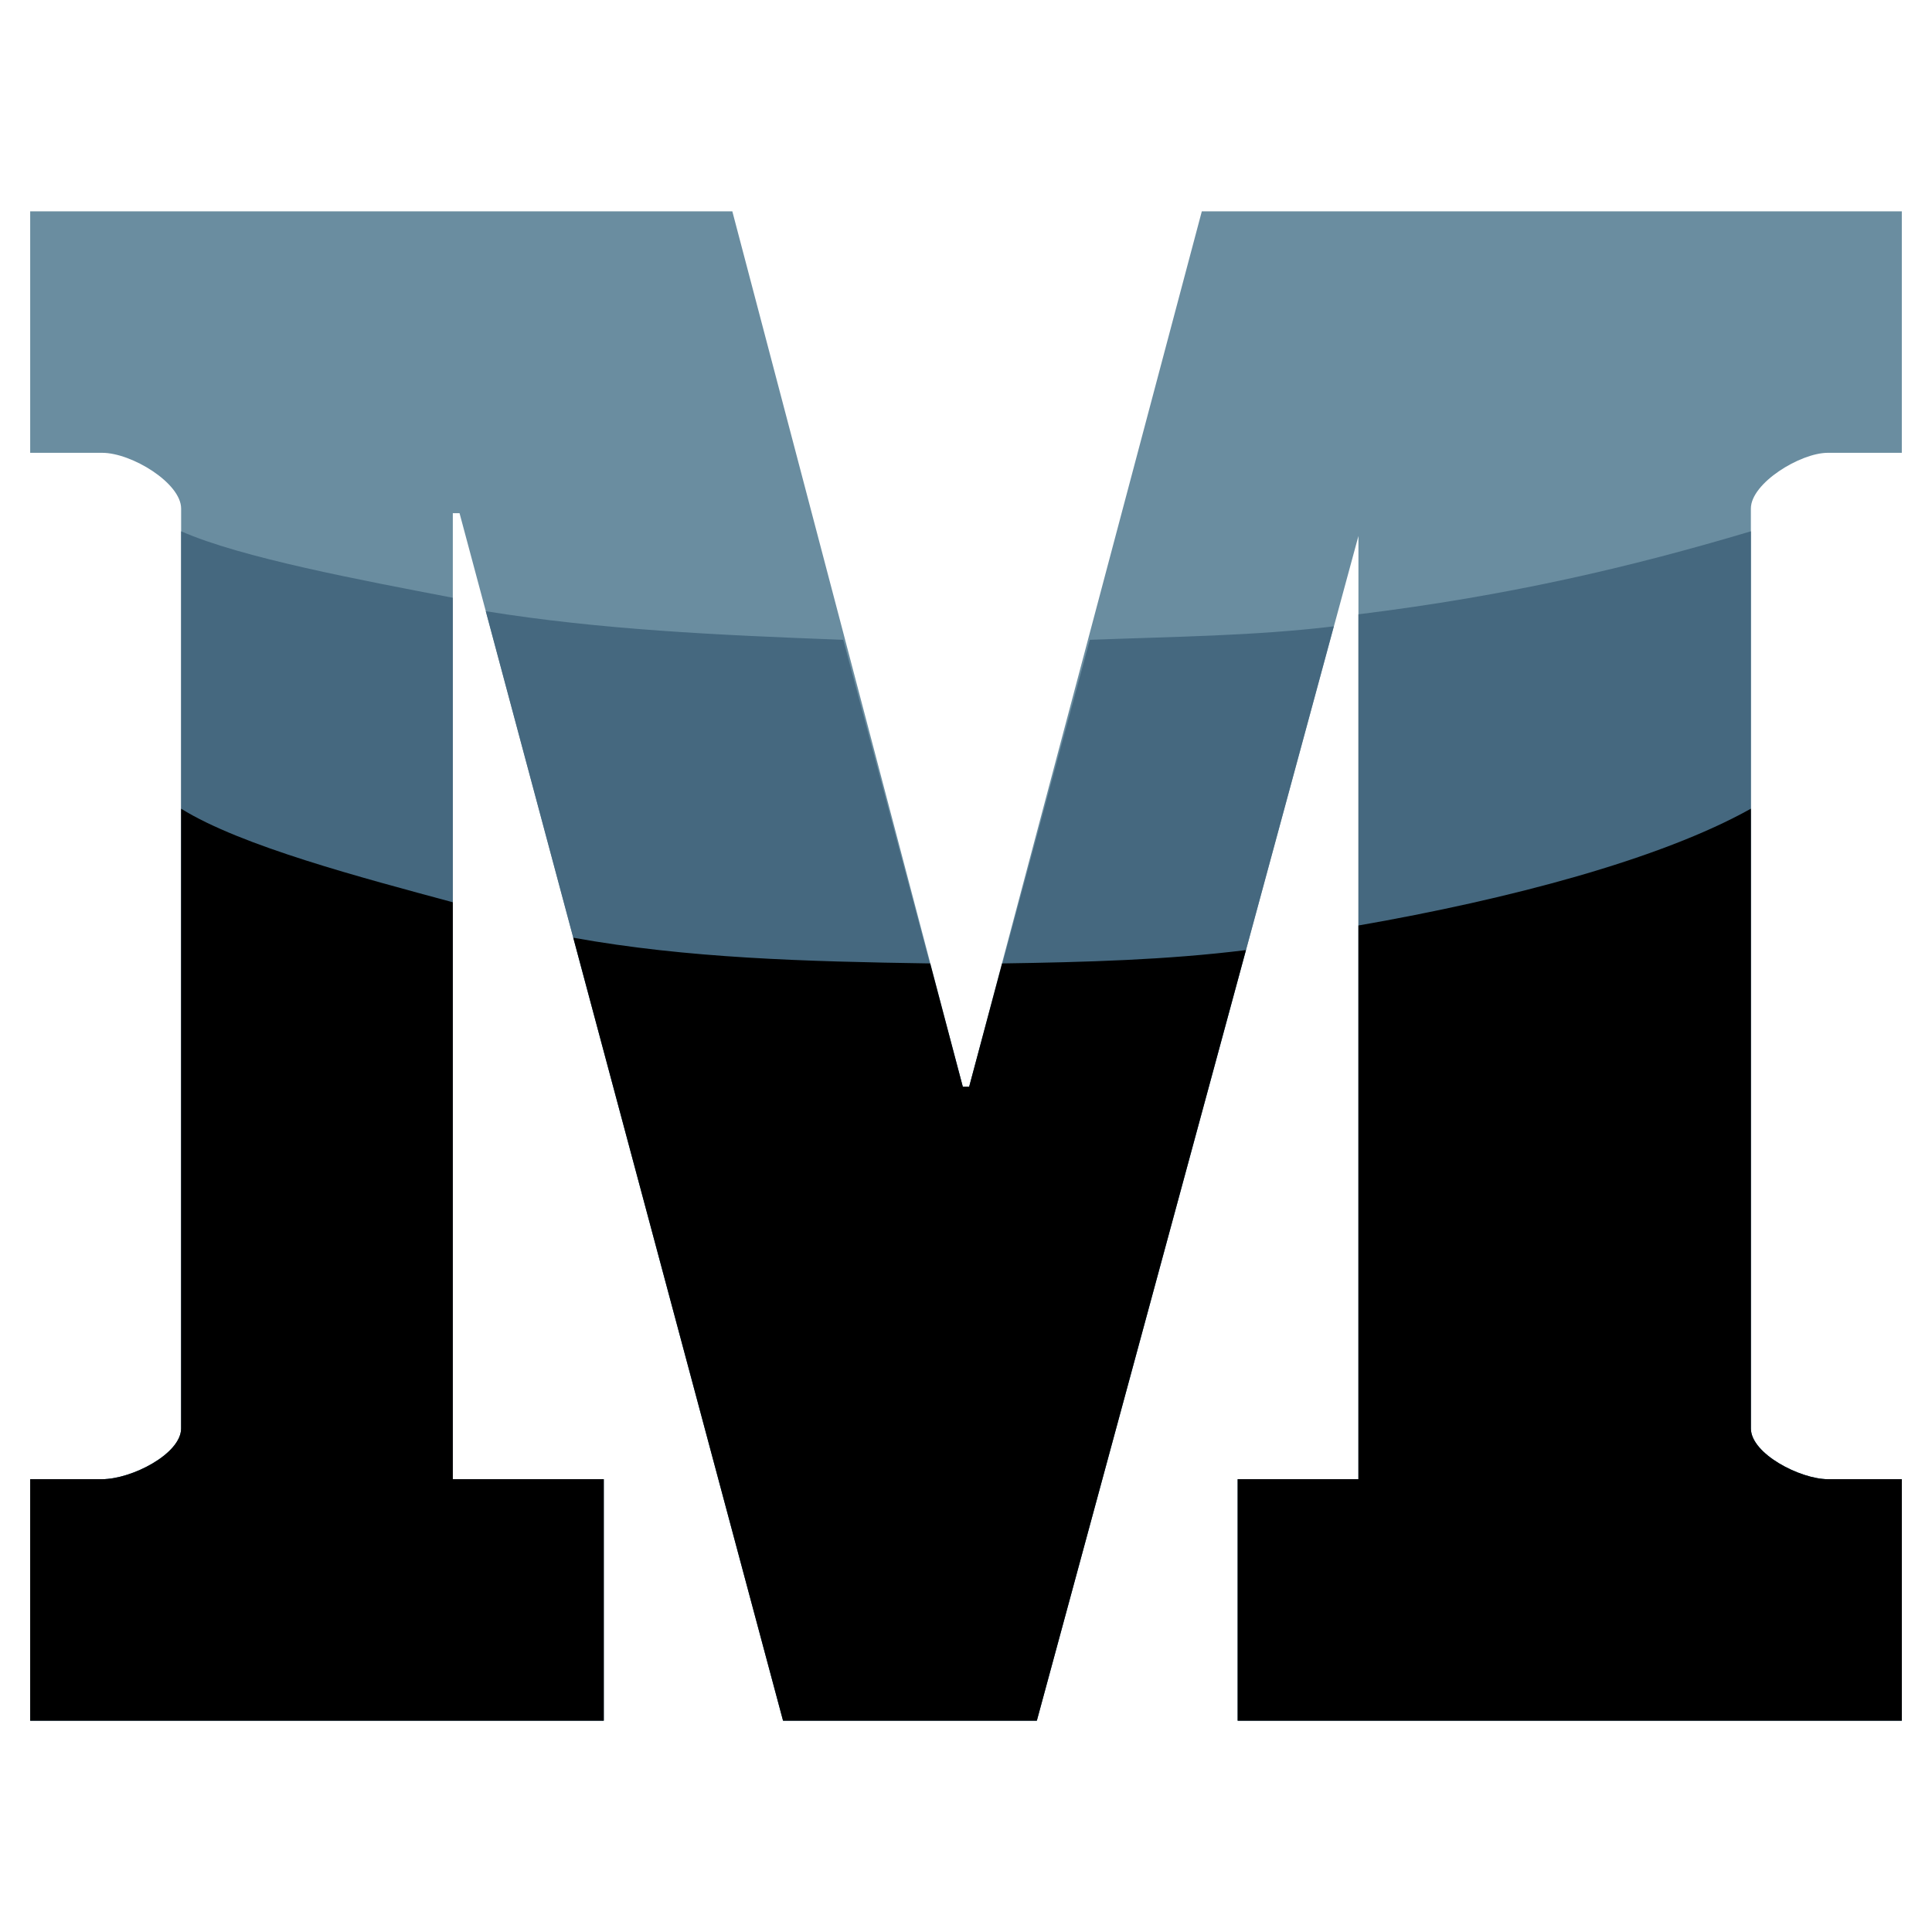
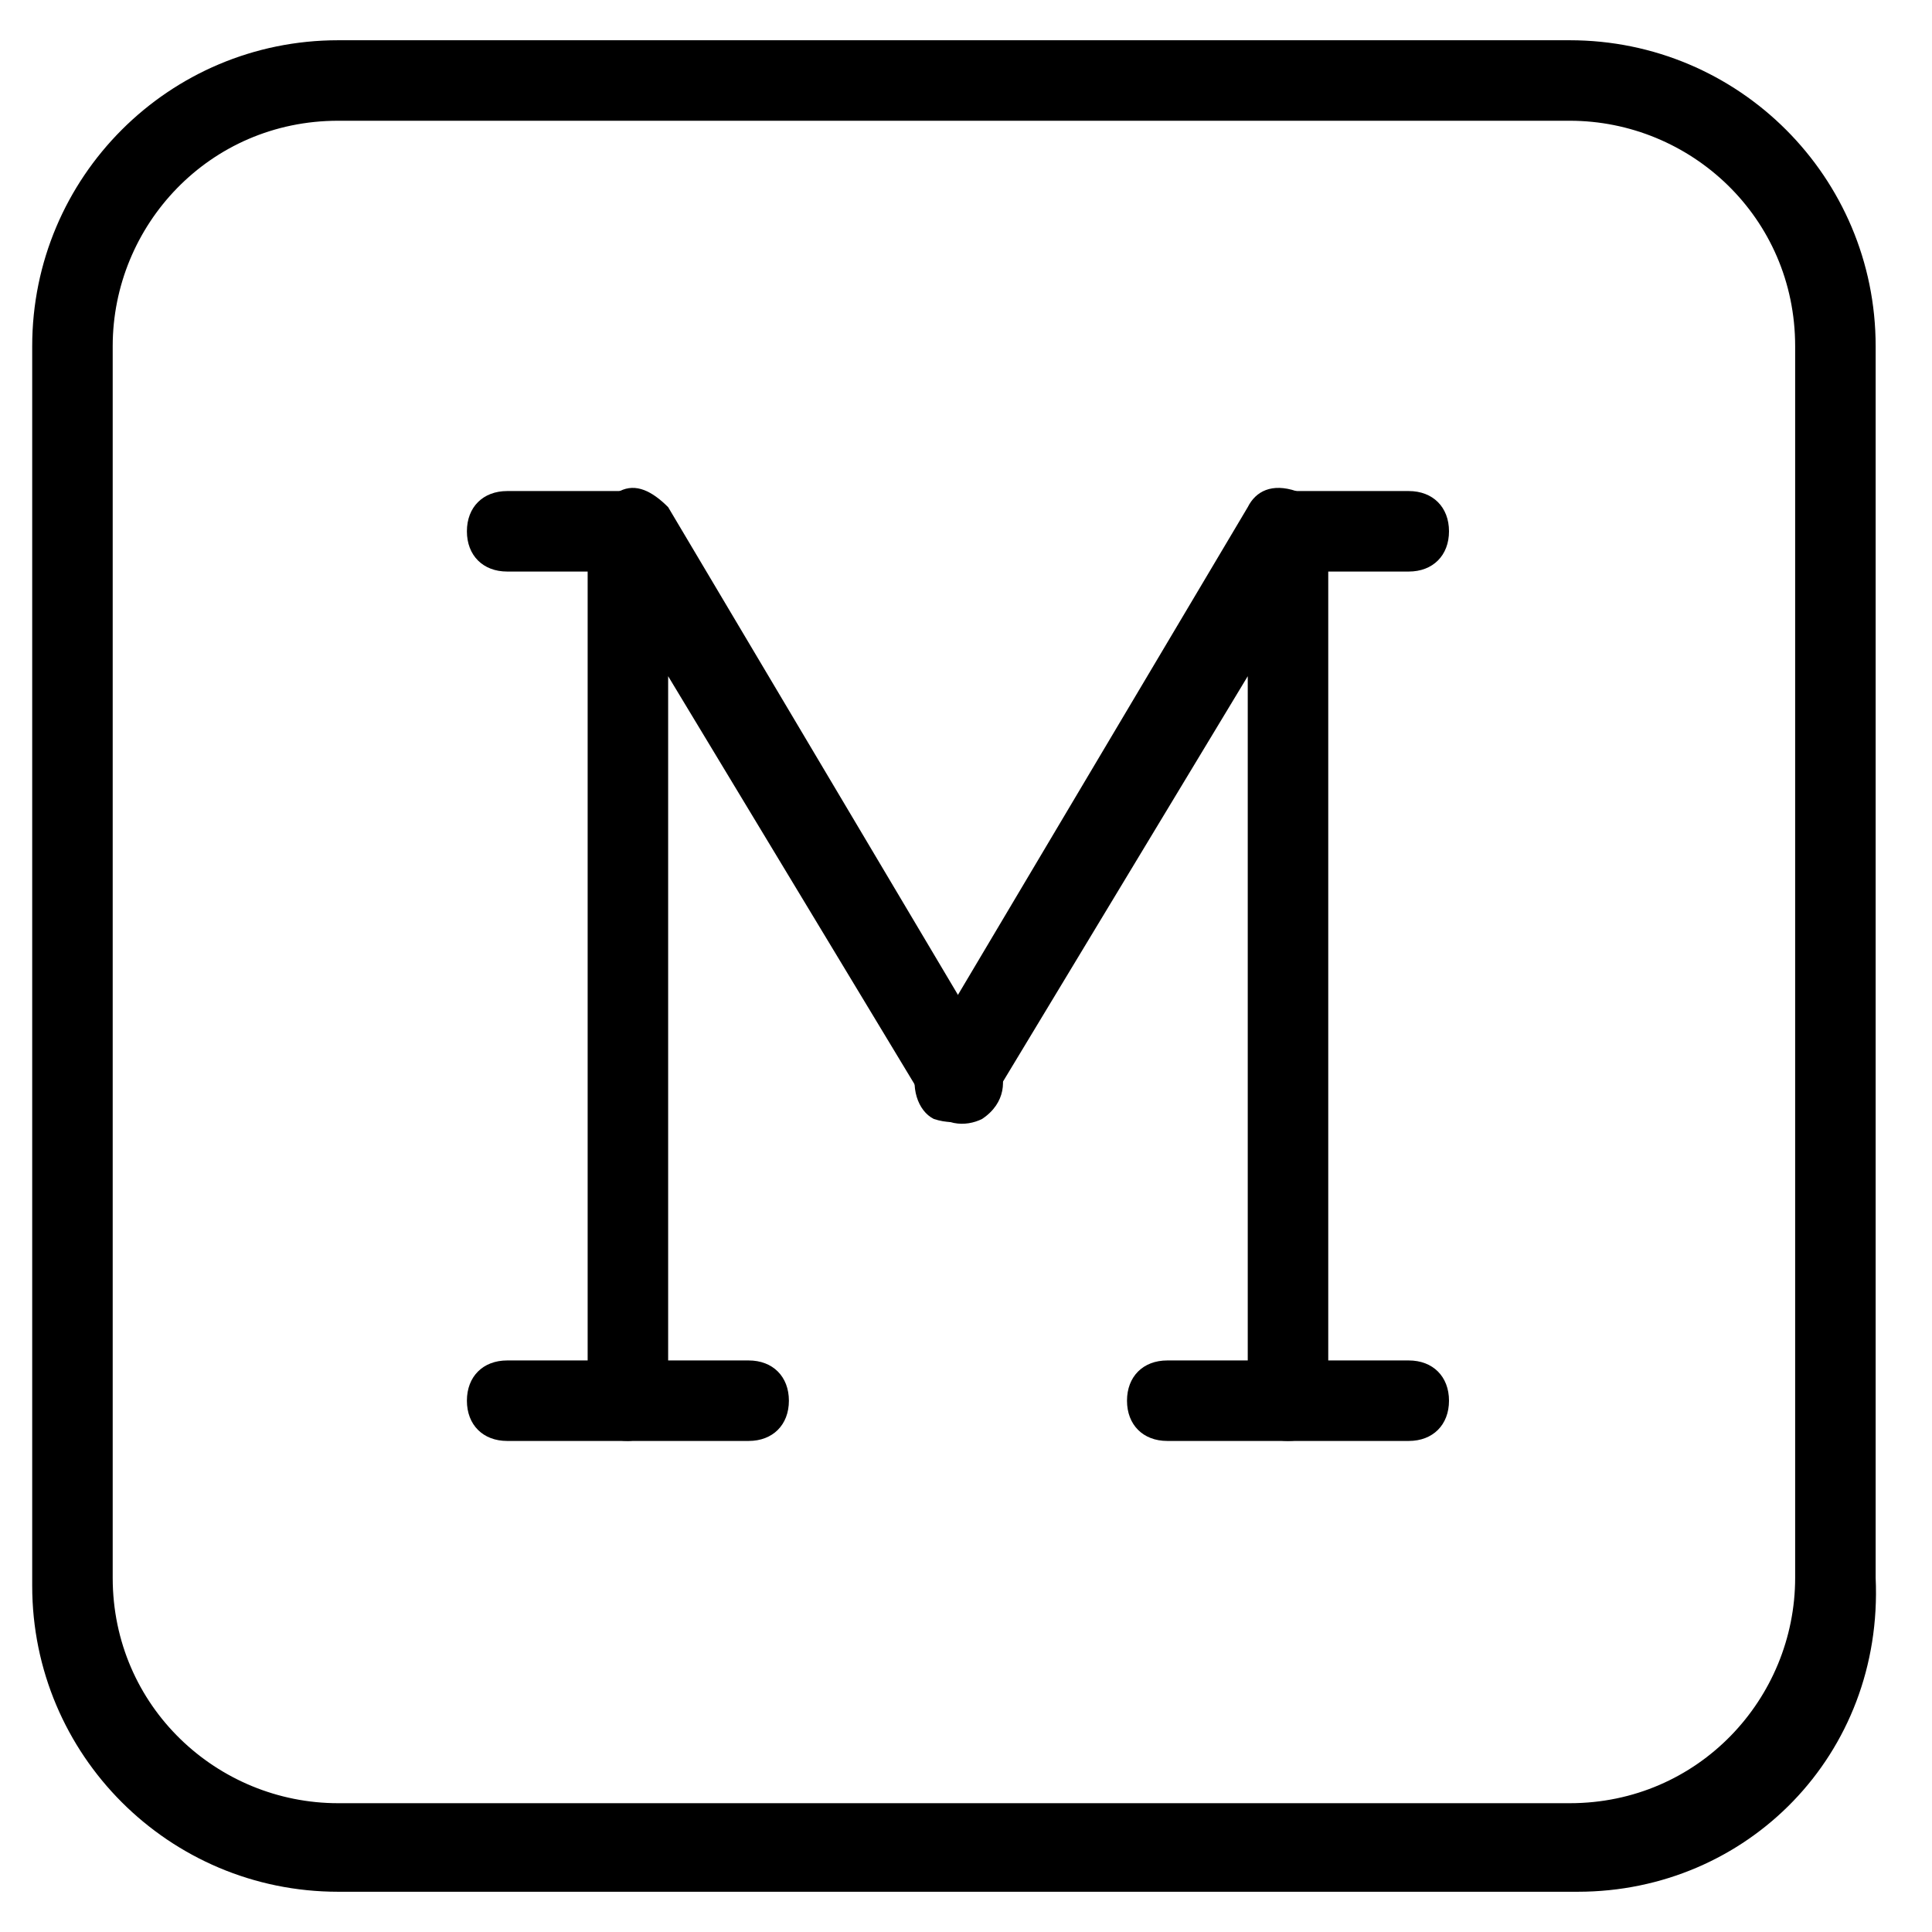
- <svg xmlns="http://www.w3.org/2000/svg" enable-background="new 0 0 64 64" height="64" id="Layer_1" version="1.1" viewBox="0 0 64 64" width="64" xml:space="preserve">
+ <svg xmlns="http://www.w3.org/2000/svg" enable-background="new 0 0 24 24" height="24px" id="Layer_1" version="1.1" viewBox="0 0 24 24" width="24px" xml:space="preserve">
  <g>
    <g>
-       <path d="M32.105,36h-0.211L24.259,7H1v8h2.383C4.363,15,6,16.004,6,16.846v30.473C6,48.16,4.363,49,3.383,49H1v8    h19v-8h-5V17h0.223L25.94,57h8.406l10.859-40H45v32h-4v8h22v-8h-2.452C59.639,49,58,48.16,58,47.318V16.846    C58,16.004,59.639,15,60.548,15H63V7H39.812L32.105,36z" fill="#6A8DA0" />
+       <path d="M19.6,23.5H4.2c-2.1,0-3.8-1.7-3.8-3.8V4.3c0-2.1,1.7-3.8,3.8-3.8h15.3c2.1,0,3.8,1.7,3.8,3.8v15.3    C23.4,21.8,21.7,23.5,19.6,23.5z M4.2,1.5c-1.6,0-2.8,1.3-2.8,2.8v15.3c0,1.6,1.3,2.8,2.8,2.8h15.3c1.6,0,2.8-1.3,2.8-2.8V4.3    c0-1.6-1.3-2.8-2.8-2.8H4.2z" />
    </g>
    <g>
-       <path d="M15,19.802c-3-0.577-7-1.321-9-2.202v29.719C6,48.16,4.363,49,3.383,49H1v8h19v-8h-5V19.802z" fill="#45687F" />
-       <path d="M58,47.318V17.6c-4,1.193-8,2.13-13,2.75V49h-4v8h22v-8h-2.452C59.639,49,58,48.16,58,47.318z" fill="#45687F" />
-       <path d="M36.103,21.195L32.105,36h-0.211l-3.96-14.805c-4.192-0.157-8.076-0.34-11.842-0.948L25.94,57h8.406    l9.837-36.251C41.541,21.066,38.928,21.088,36.103,21.195z" fill="#45687F" />
-     </g>
-     <g>
-       <path d="M15,29.889c-3-0.812-7-1.857-9-3.099v20.528C6,48.16,4.363,49,3.383,49H1v8h19v-8h-5V29.889z" />
-       <path d="M33.196,31.915L32.105,36h-0.211l-1.08-4.085c-4.145-0.063-8.047-0.171-11.823-0.852L25.94,57h8.406l6.927-25.527    C38.644,31.799,35.98,31.873,33.196,31.915z" />
-       <path d="M58,47.318V26.789c-3,1.678-8,2.997-13,3.869V49h-4v8h22v-8h-2.452C59.639,49,58,48.16,58,47.318z" />
+       <g>
+         <g>
+           <path d="M7.8,17.9c-0.3,0-0.5-0.2-0.5-0.5V6.6c0-0.2,0.2-0.4,0.4-0.5c0.2-0.1,0.4,0,0.6,0.2l4.1,6.9c0.1,0.2,0.1,0.5-0.2,0.7      c-0.2,0.1-0.5,0.1-0.7-0.2L8.3,8.4v8.9C8.3,17.7,8,17.9,7.8,17.9z" />
+         </g>
+         <g>
+           <path d="M9.3,17.9h-3c-0.3,0-0.5-0.2-0.5-0.5s0.2-0.5,0.5-0.5h3c0.3,0,0.5,0.2,0.5,0.5S9.6,17.9,9.3,17.9z" />
+         </g>
+         <g>
+           <path d="M7.8,7.1H6.3C6,7.1,5.8,6.9,5.8,6.6S6,6.1,6.3,6.1h1.5c0.3,0,0.5,0.2,0.5,0.5S8,7.1,7.8,7.1z" />
+         </g>
+       </g>
+       <g>
+         <g>
+           <path d="M16,17.9c-0.3,0-0.5-0.2-0.5-0.5V8.4l-3.2,5.3c-0.1,0.2-0.4,0.3-0.7,0.2c-0.2-0.1-0.3-0.4-0.2-0.7l4.1-6.9      c0.1-0.2,0.3-0.3,0.6-0.2c0.2,0.1,0.4,0.3,0.4,0.5v10.8C16.5,17.7,16.3,17.9,16,17.9z" />
+         </g>
+         <g>
+           <path d="M17.5,17.9h-3c-0.3,0-0.5-0.2-0.5-0.5s0.2-0.5,0.5-0.5h3c0.3,0,0.5,0.2,0.5,0.5S17.8,17.9,17.5,17.9z" />
+         </g>
+         <g>
+           <path d="M17.5,7.1H16c-0.3,0-0.5-0.2-0.5-0.5s0.2-0.5,0.5-0.5h1.5c0.3,0,0.5,0.2,0.5,0.5S17.8,7.1,17.5,7.1z" />
+         </g>
+       </g>
    </g>
  </g>
</svg>
